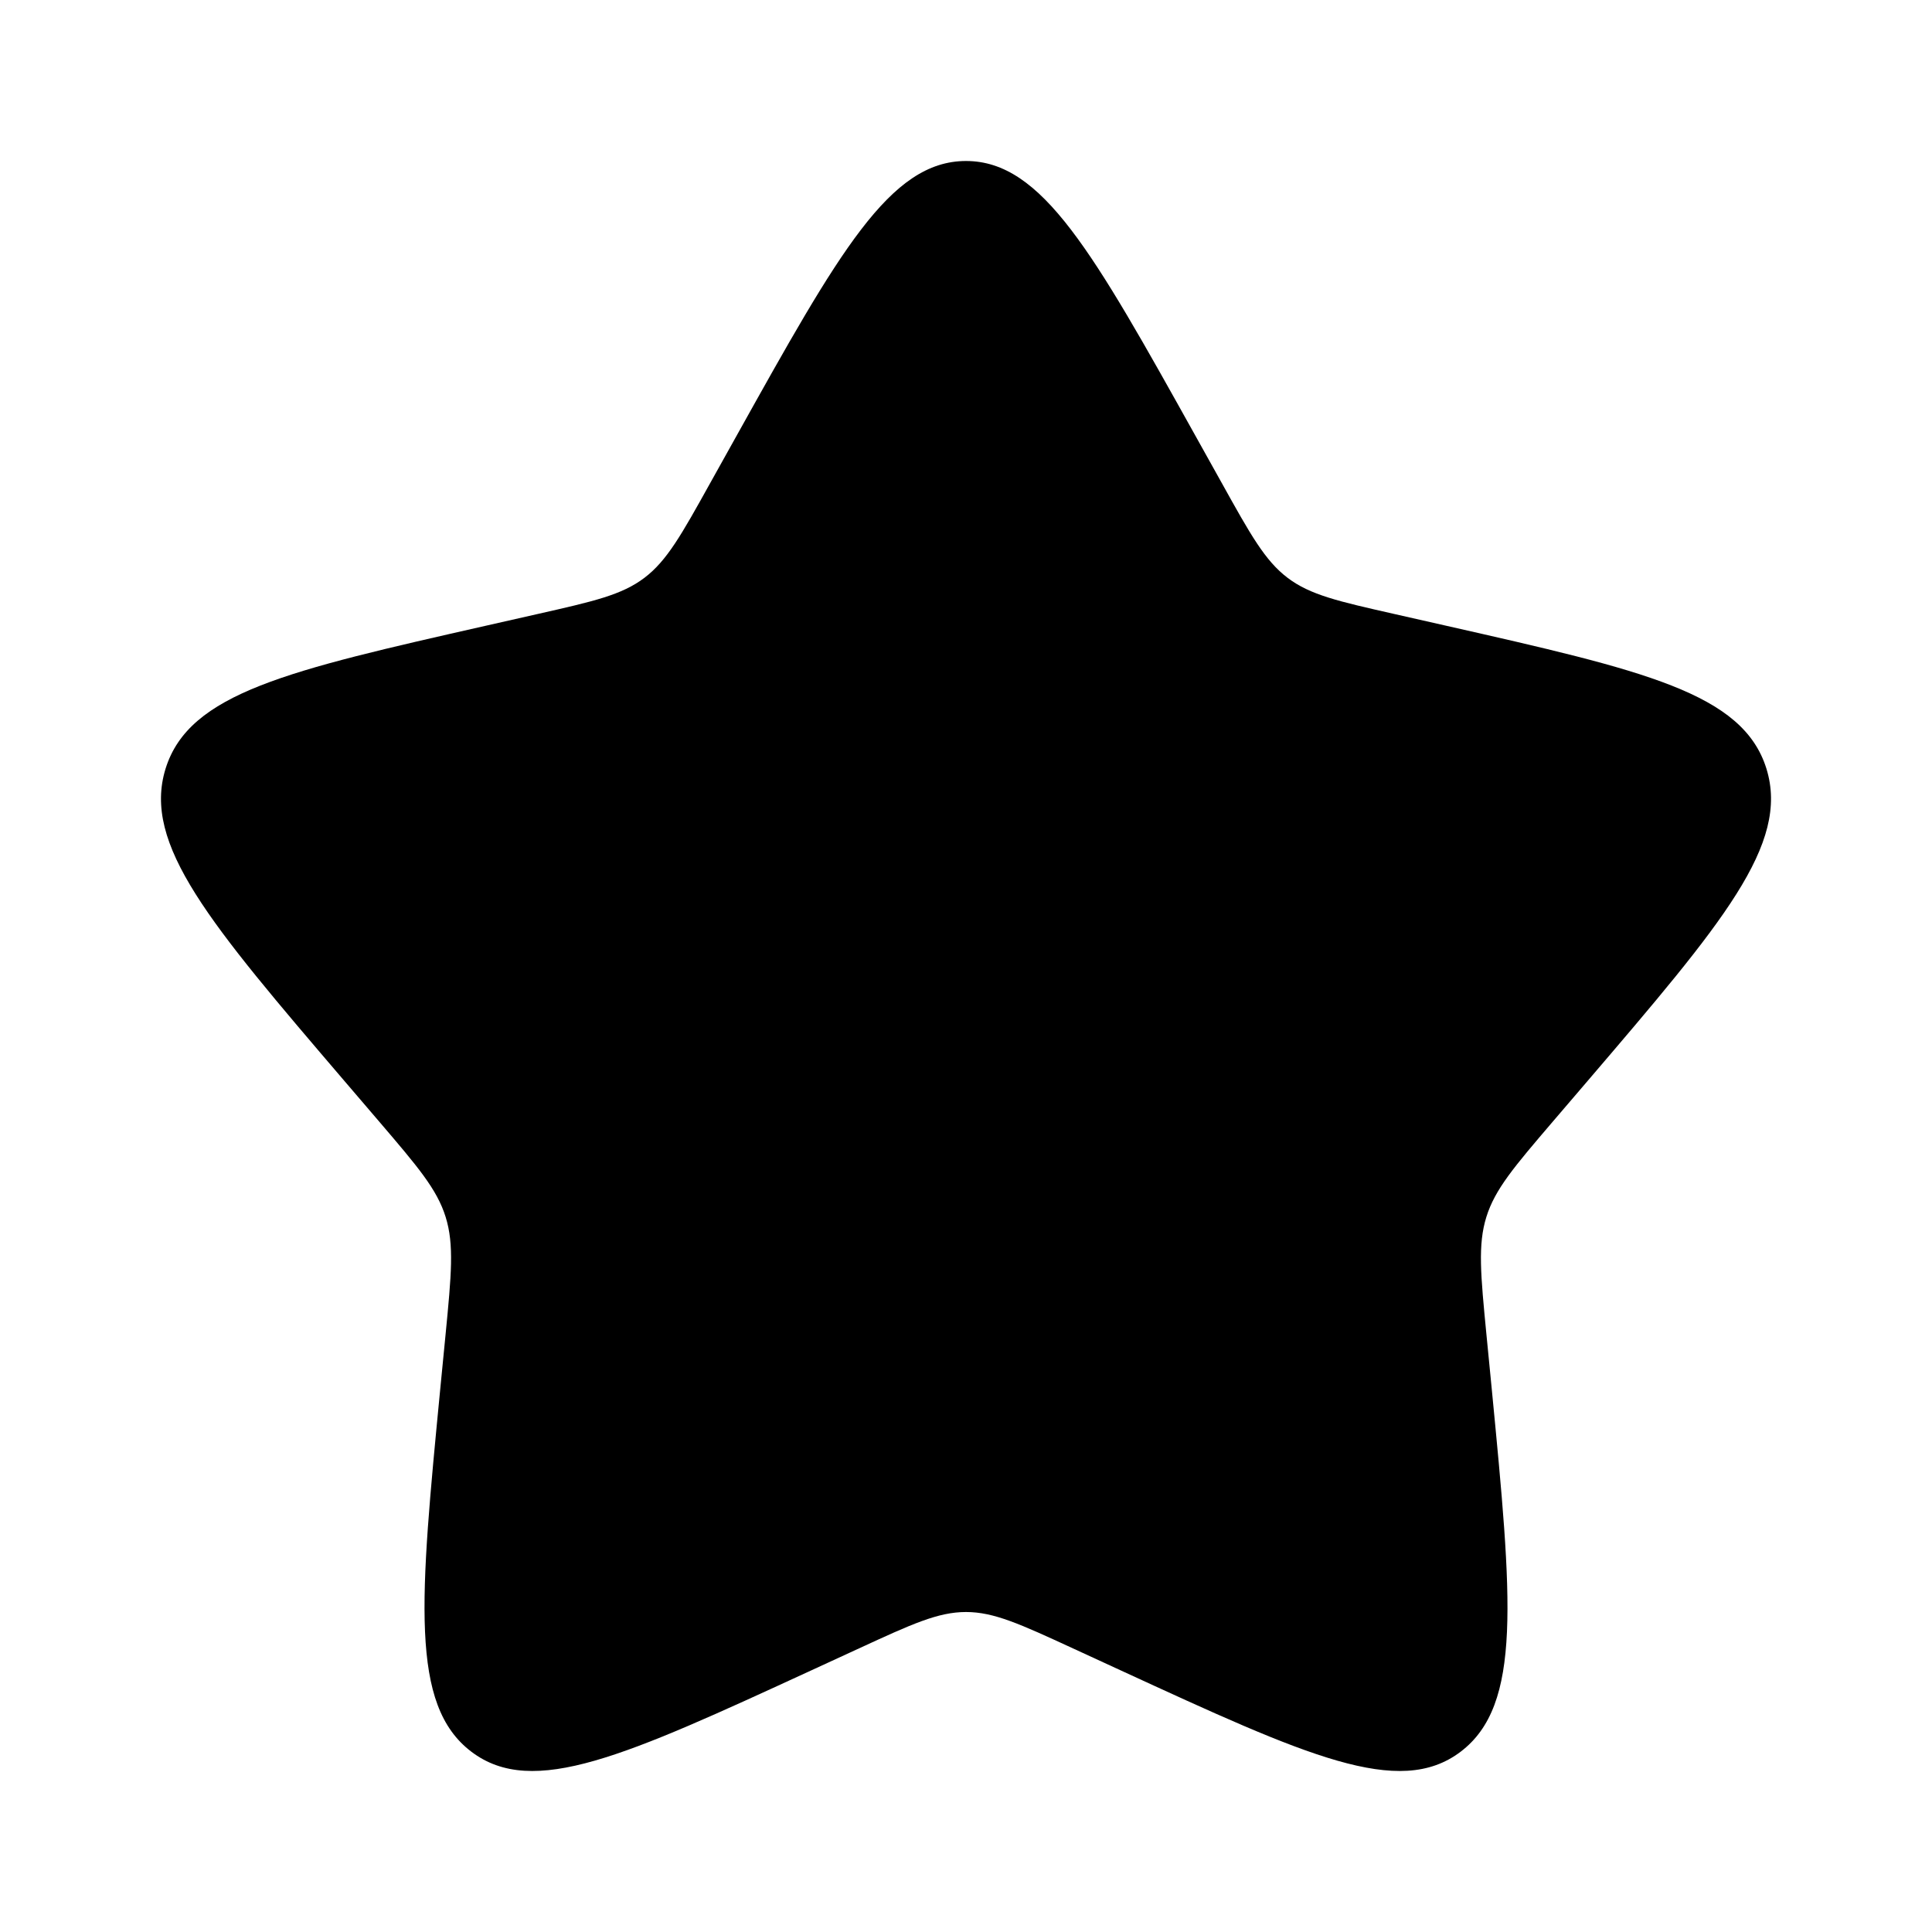
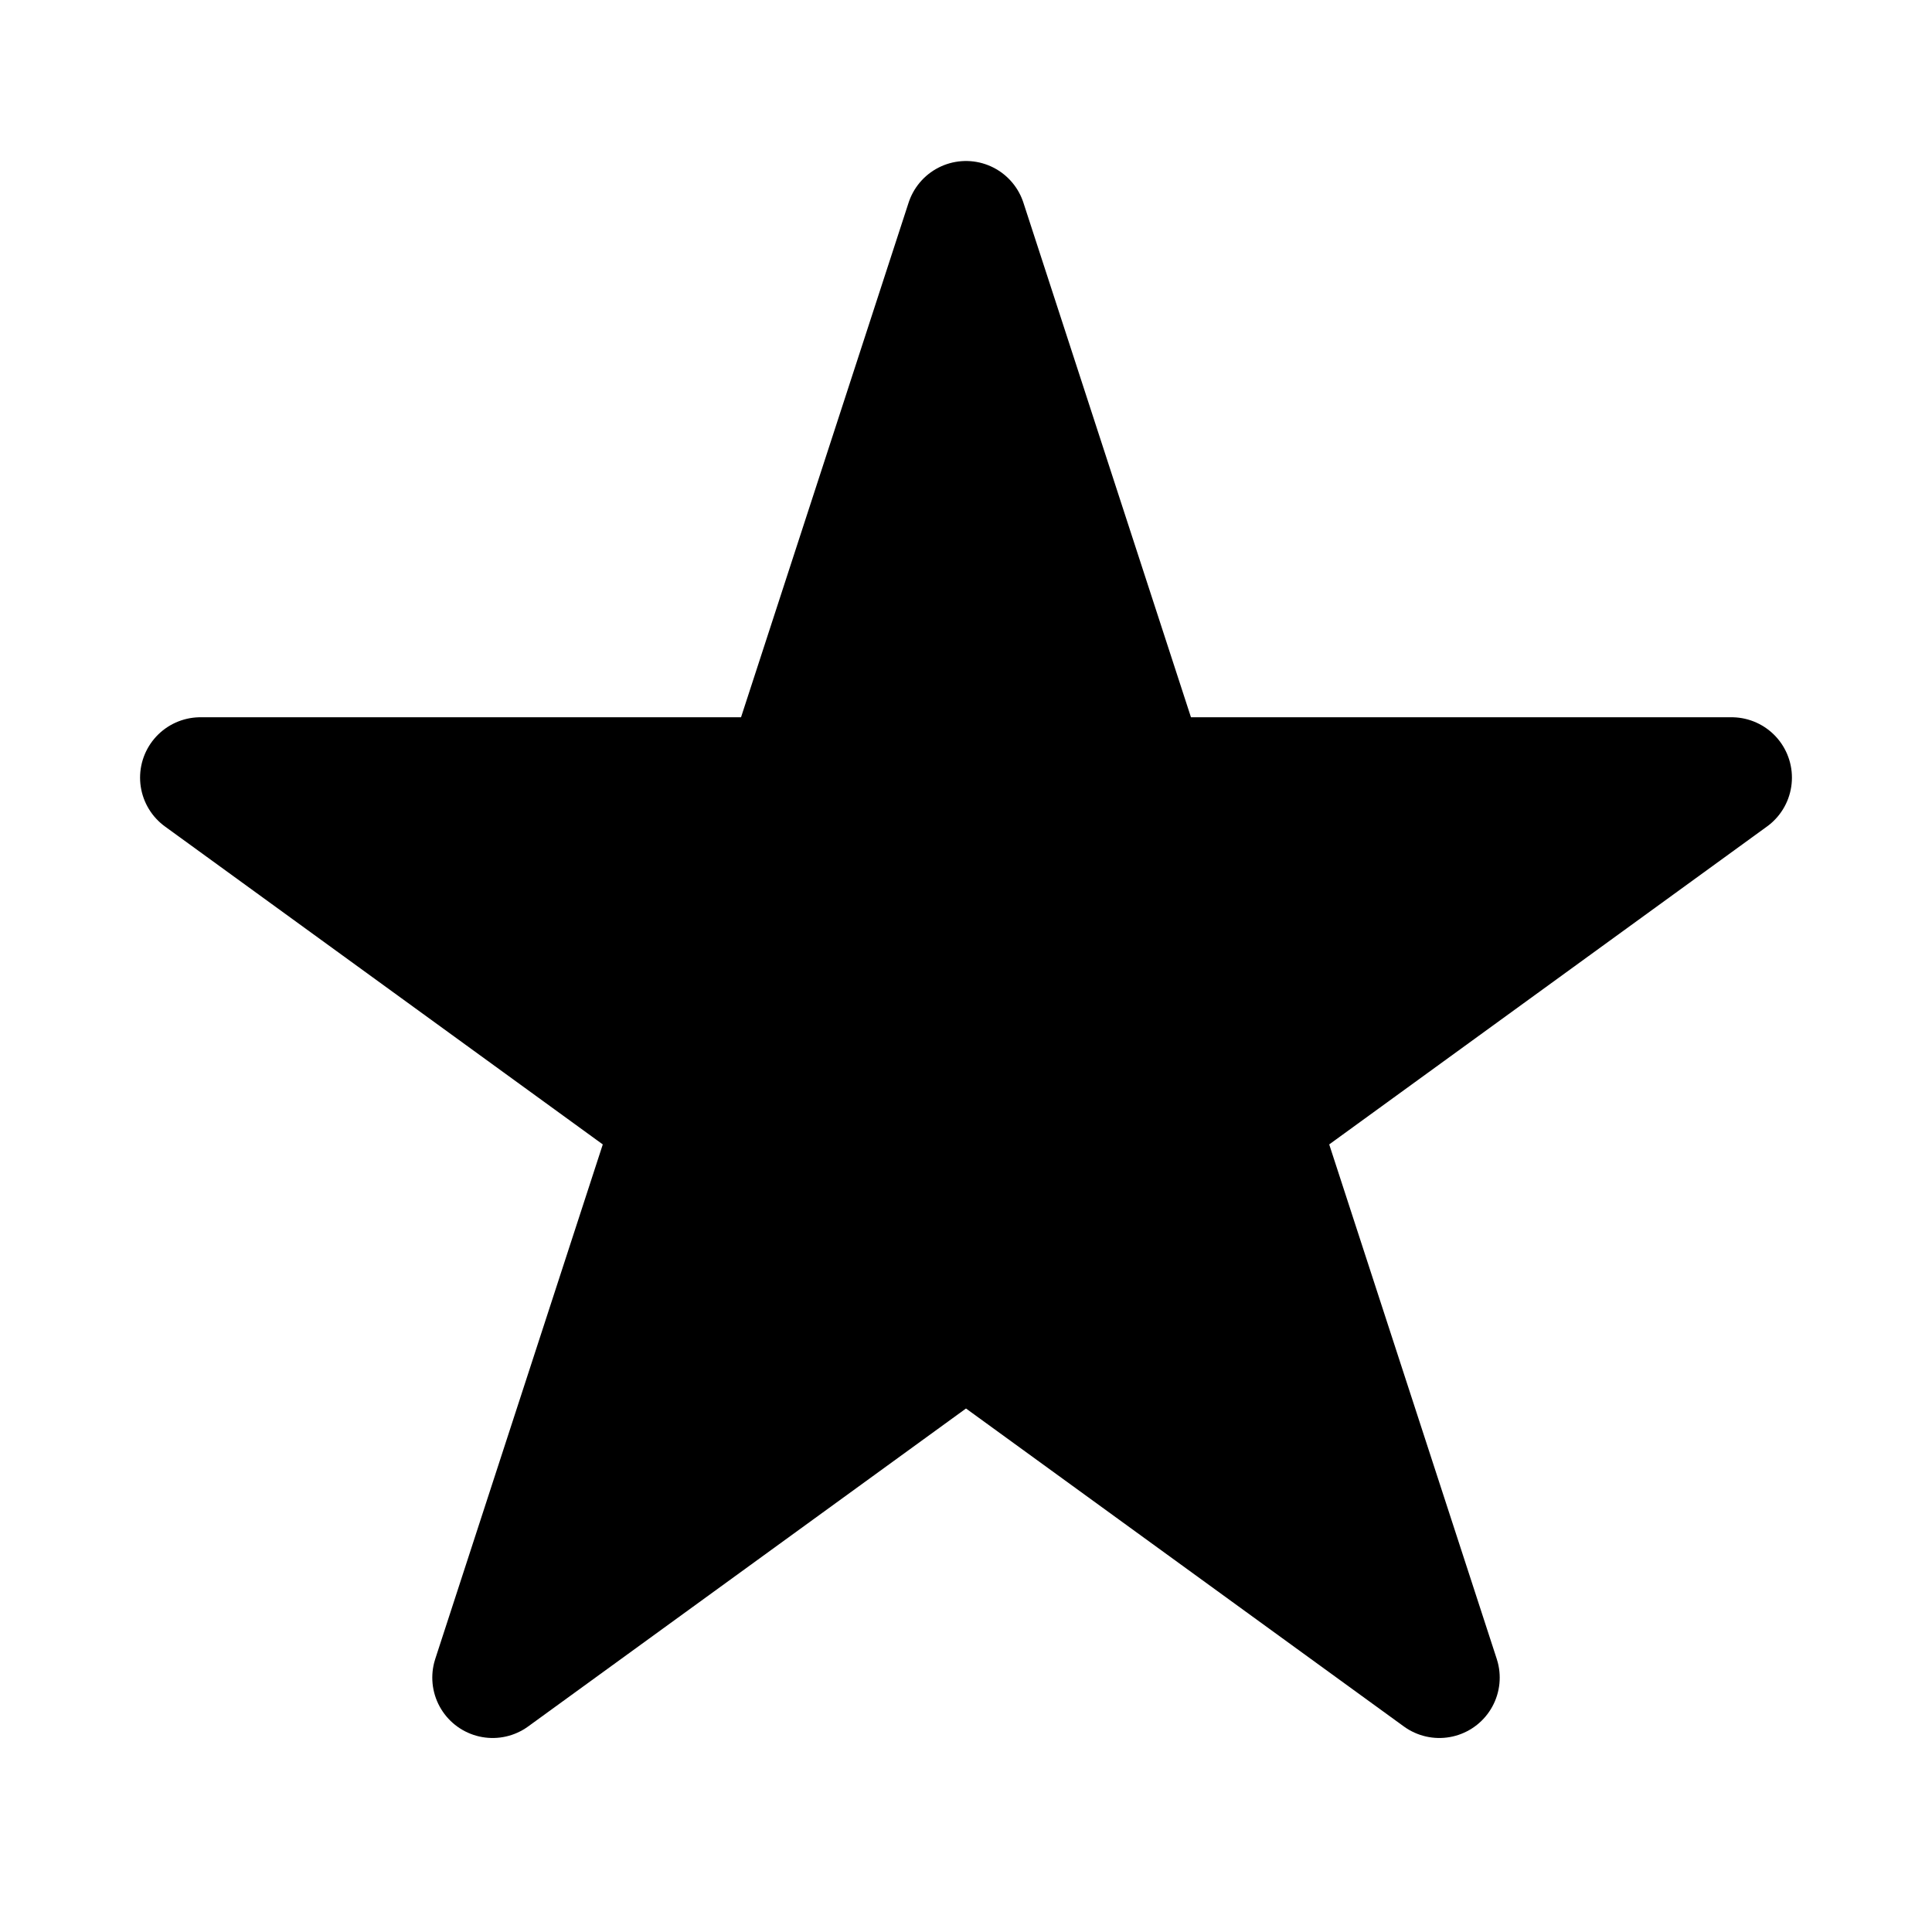
<svg xmlns="http://www.w3.org/2000/svg" viewBox="0 0 24 24">
-   <path fill="currentColor" d="M9.153 5.408C10.42 3.136 11.053 2 12 2C12.947 2 13.58 3.136 14.847 5.408L15.175 5.996C15.534 6.642 15.714 6.965 15.995 7.178C16.276 7.391 16.625 7.47 17.324 7.628L17.96 7.772C20.42 8.329 21.65 8.607 21.943 9.548C22.235 10.489 21.397 11.469 19.72 13.43L19.286 13.937C18.81 14.494 18.571 14.773 18.464 15.118C18.357 15.462 18.393 15.834 18.465 16.578L18.531 17.254C18.784 19.871 18.911 21.179 18.145 21.76C17.379 22.342 16.227 21.811 13.924 20.751L13.329 20.477C12.674 20.175 12.347 20.025 12 20.025C11.653 20.025 11.326 20.175 10.671 20.477L10.076 20.751C7.773 21.811 6.621 22.342 5.855 21.76C5.089 21.179 5.216 19.871 5.469 17.254L5.535 16.578C5.607 15.834 5.643 15.462 5.536 15.118C5.429 14.773 5.19 14.494 4.714 13.937L4.28 13.43C2.603 11.469 1.765 10.489 2.057 9.548C2.35 8.607 3.58 8.329 6.04 7.772L6.676 7.628C7.375 7.47 7.724 7.391 8.005 7.178C8.286 6.965 8.466 6.642 8.825 5.996L9.153 5.408Z" />
+   <path fill="currentColor" stroke="currentColor" stroke-linejoin="round" stroke-width="1.5" d="M12 2.75l2.25 6.91h7.26l-5.88 4.27 2.25 6.91L12 16.57l-5.88 4.27 2.25-6.91-5.88-4.27h7.26Z" />
</svg>
